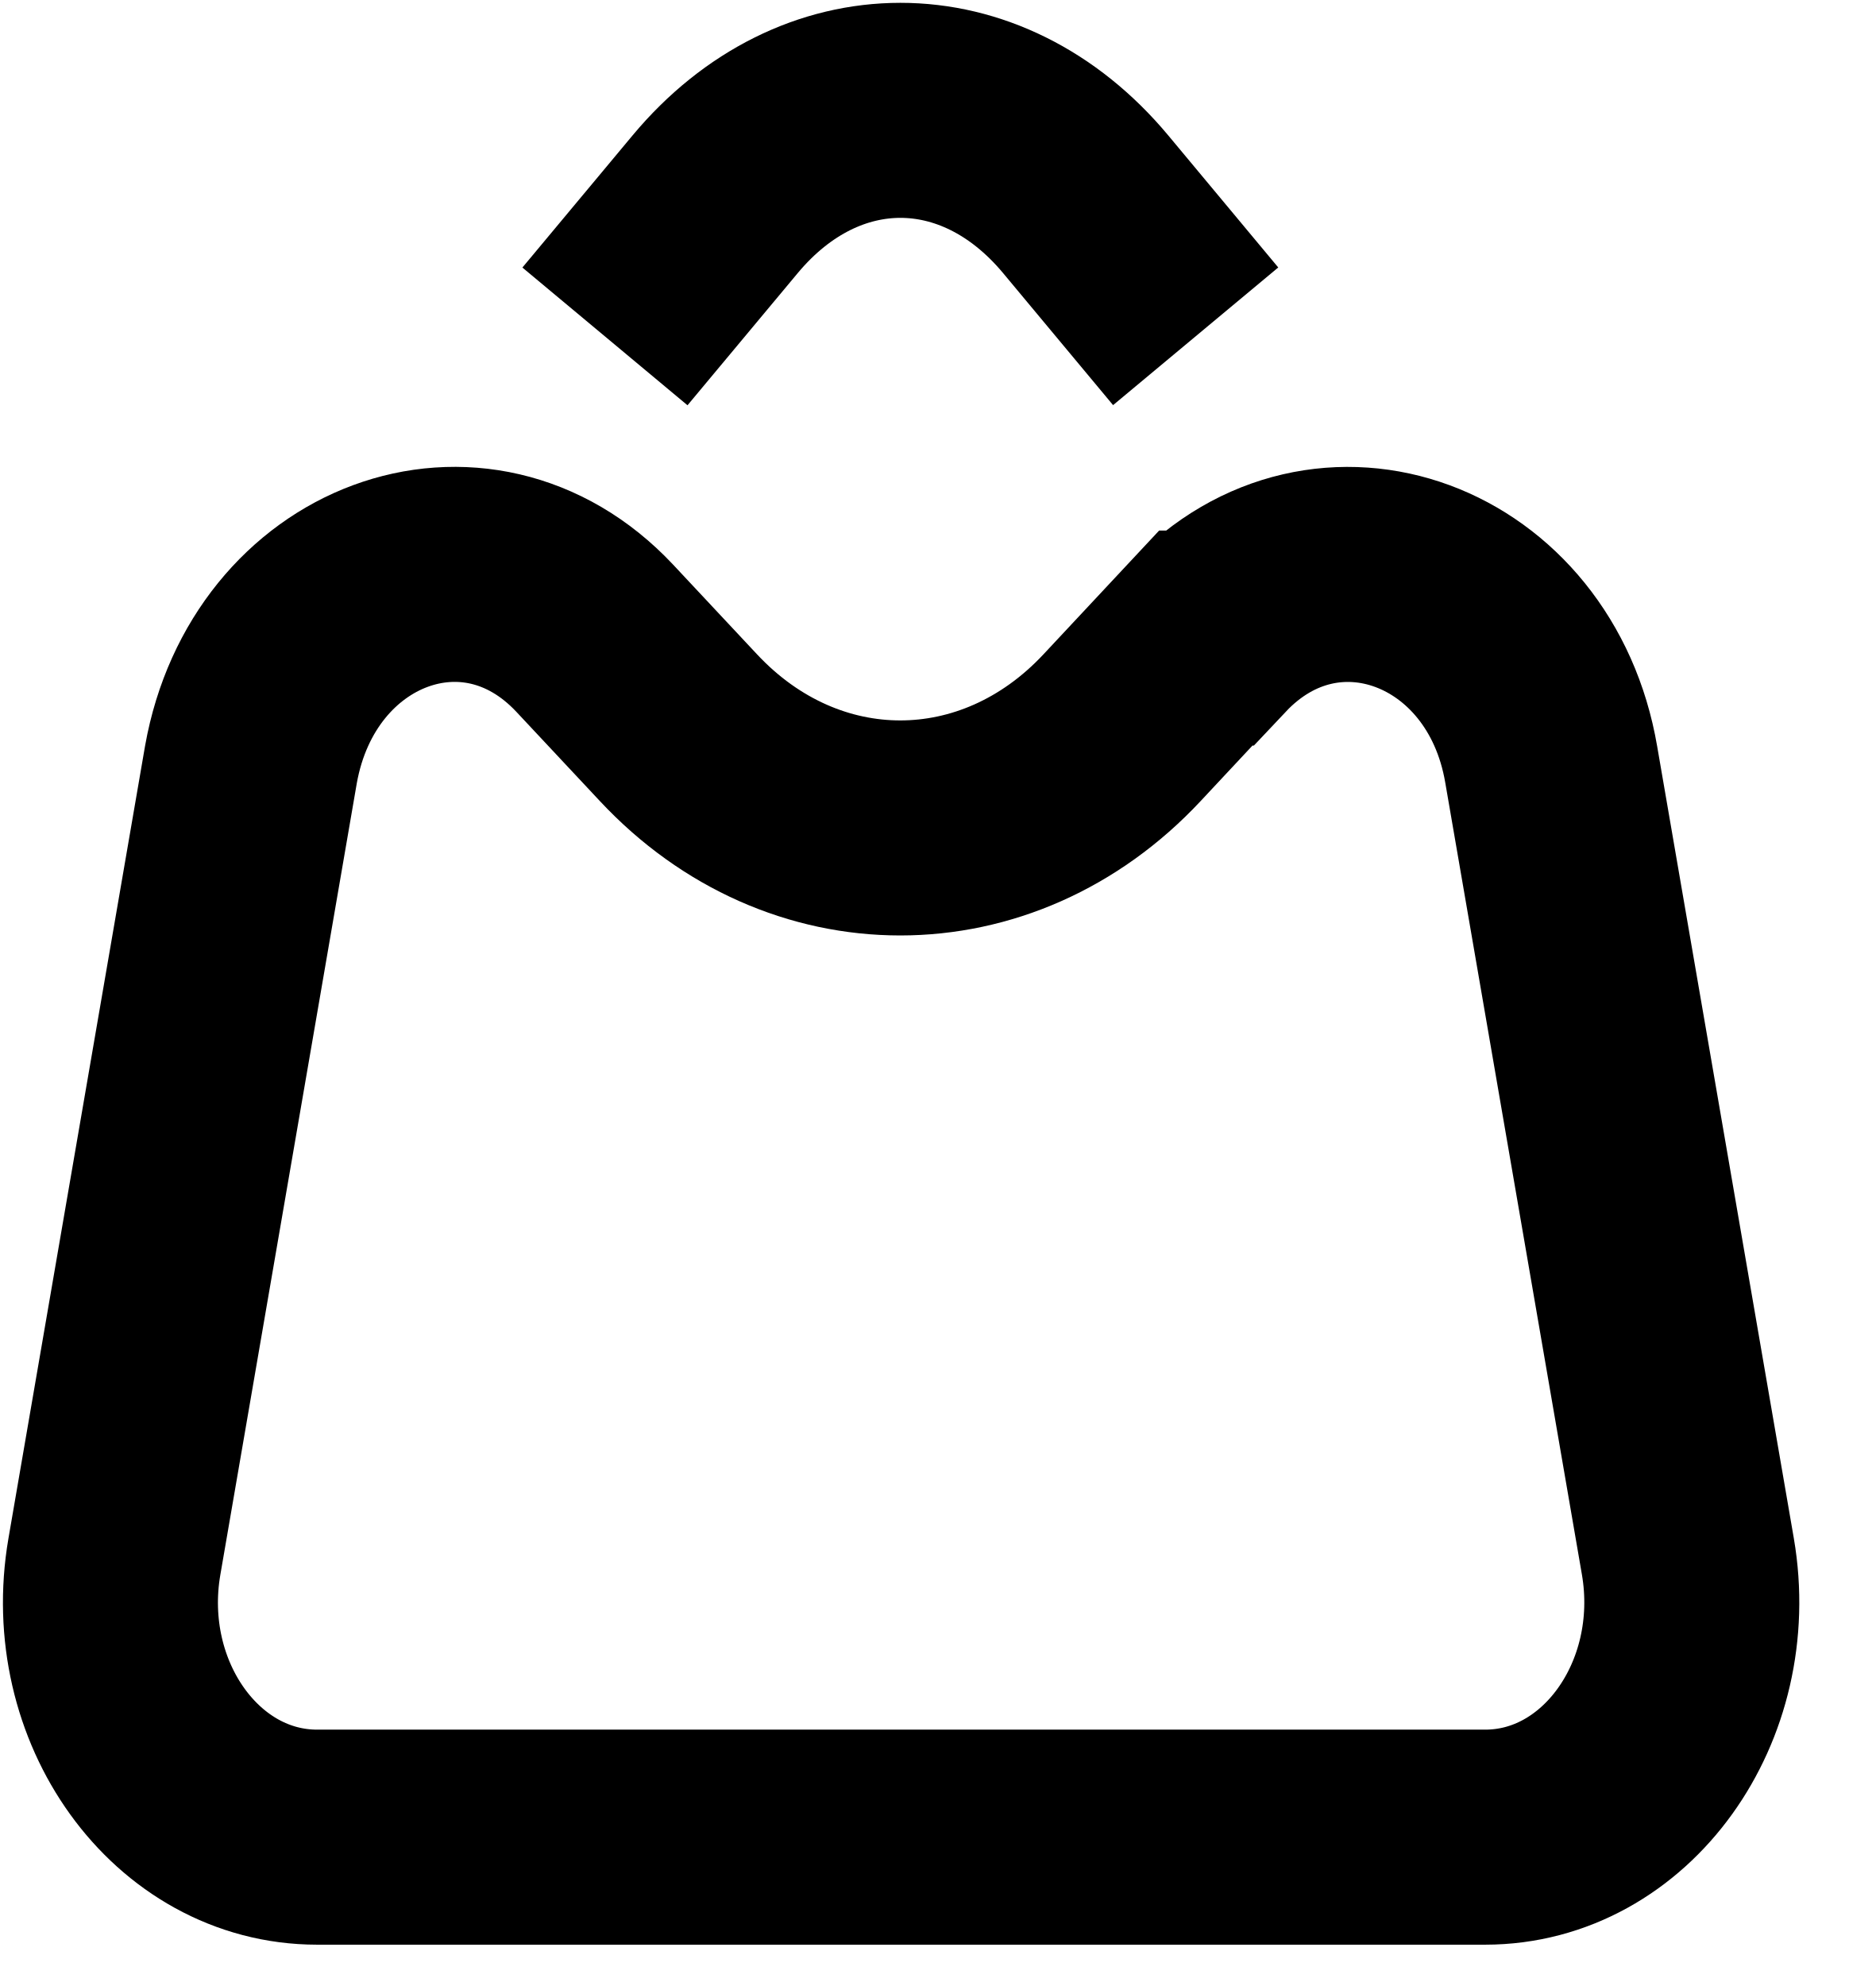
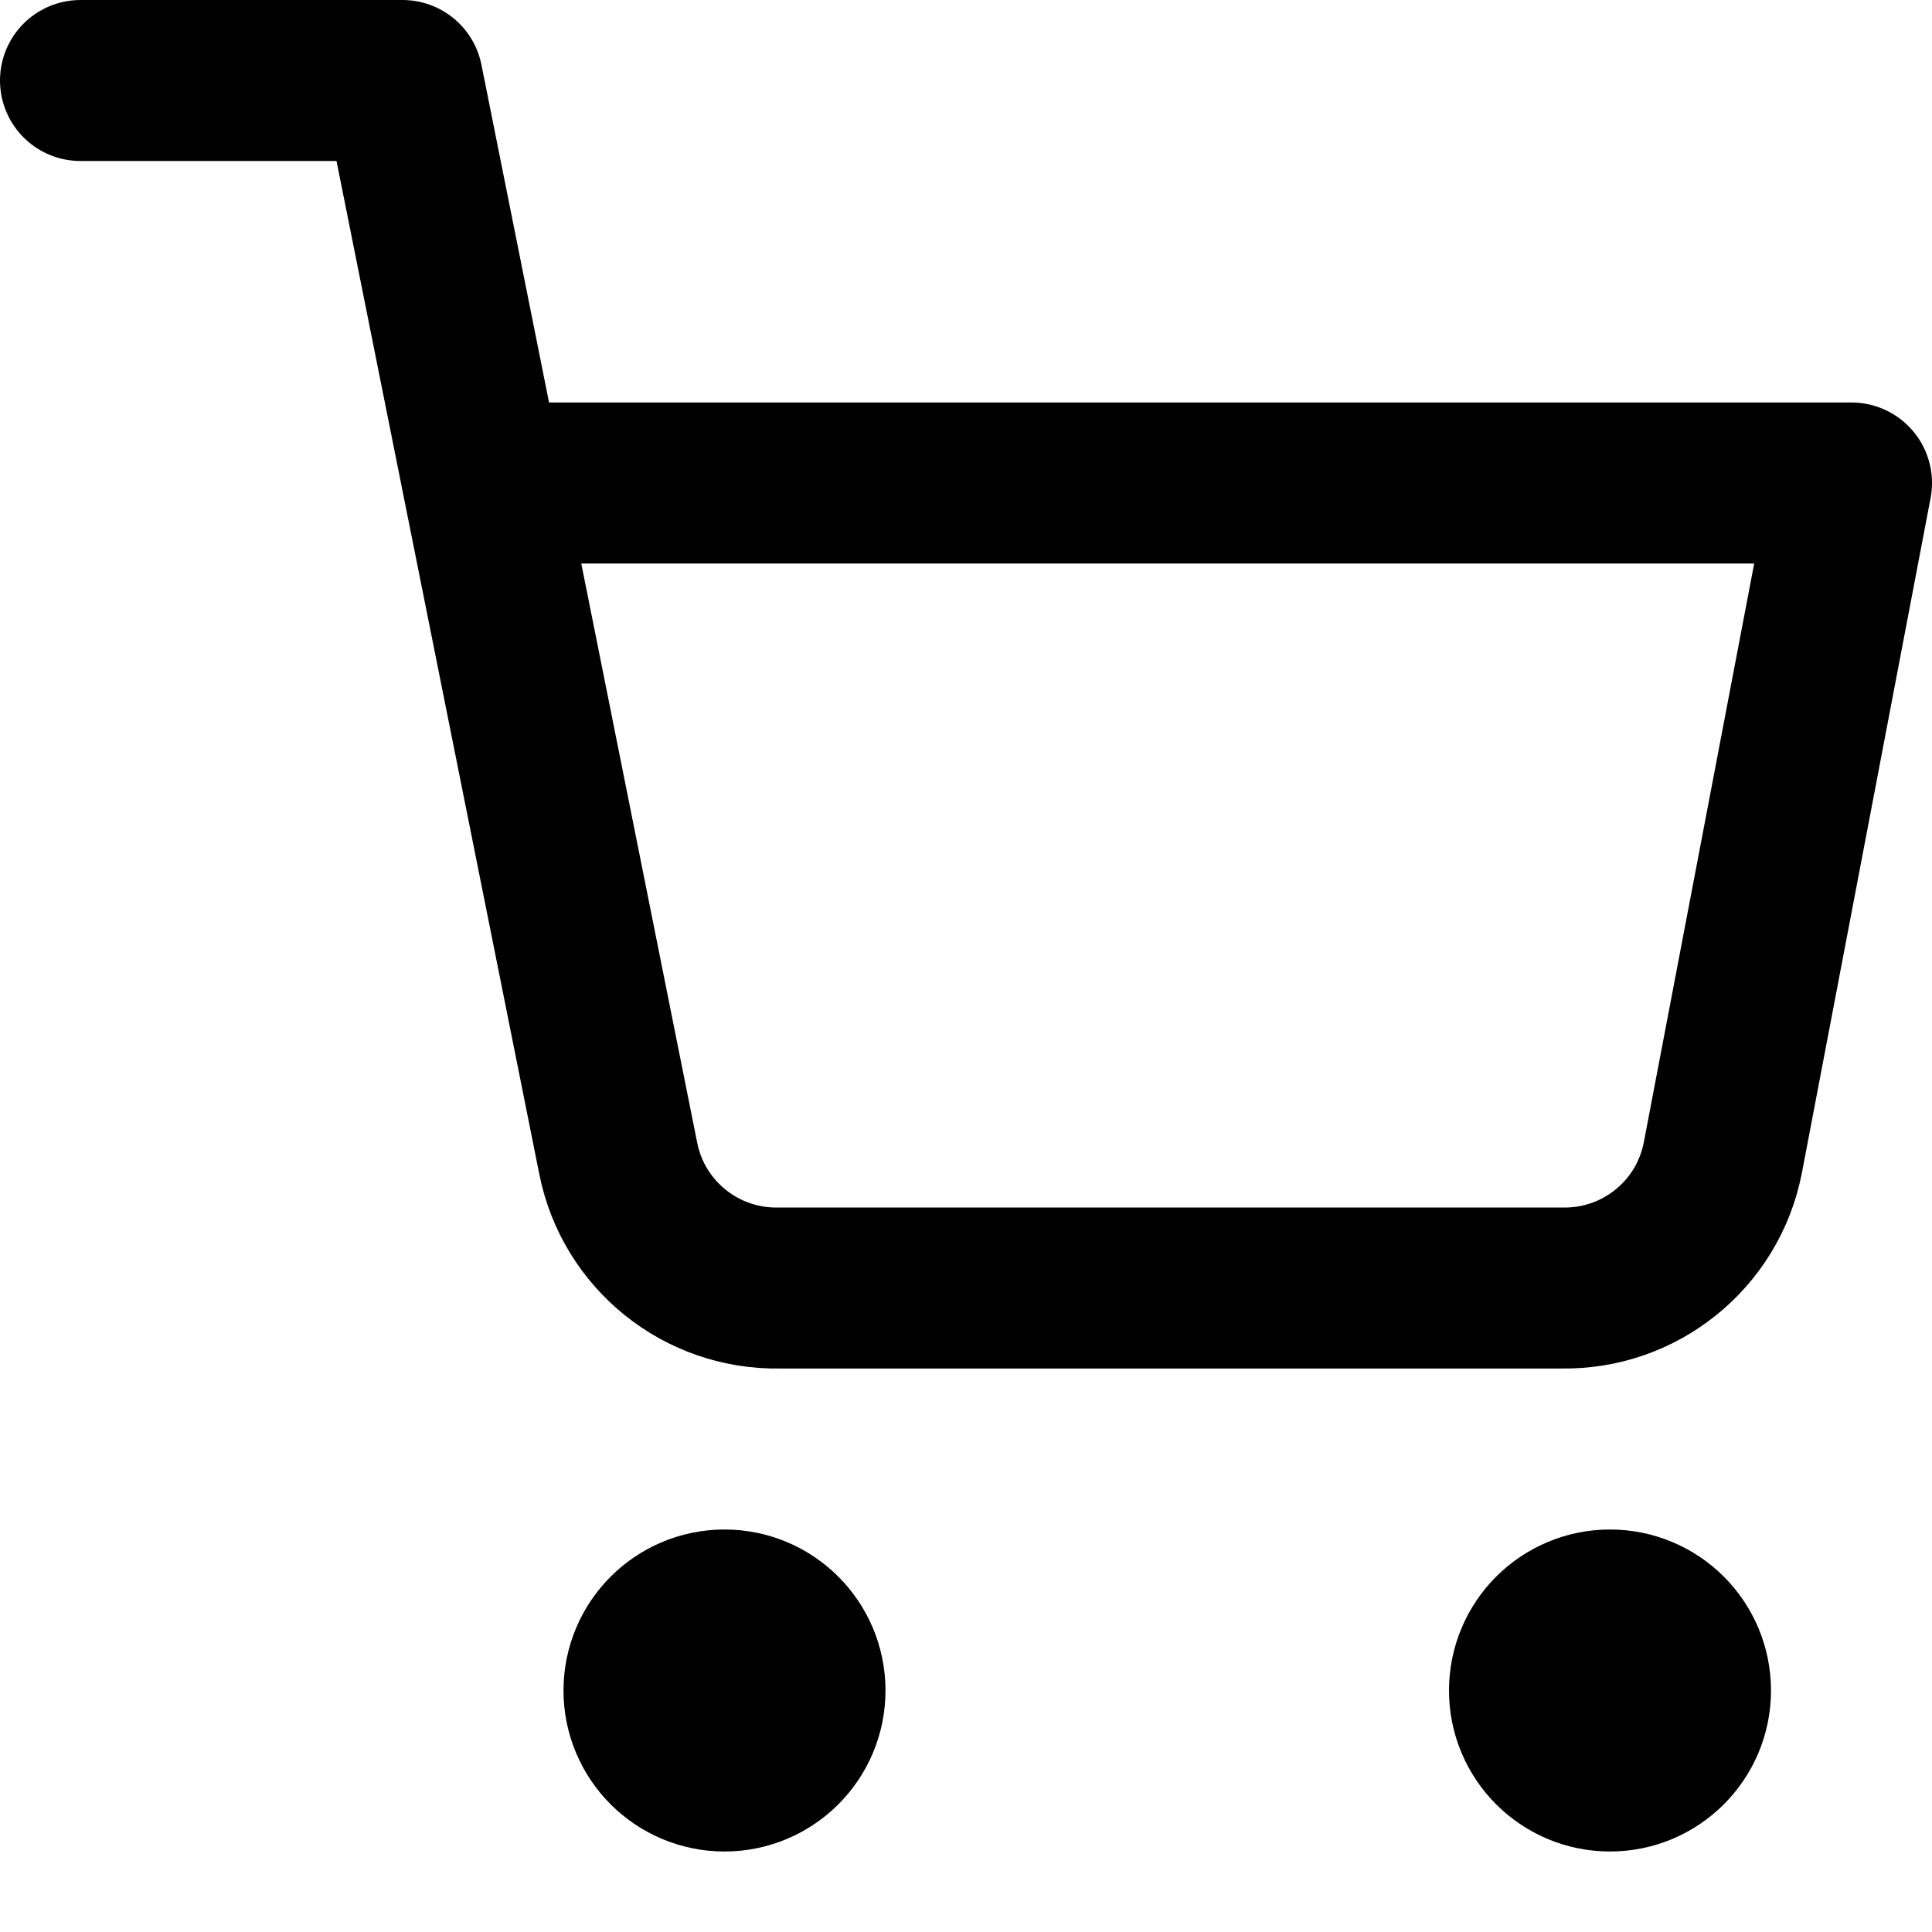
- <svg xmlns="http://www.w3.org/2000/svg" width="100%" height="100%" viewBox="0 0 17 18" fill="none">
-   <path d="m10.931 5.783-.759.812c-1.132 1.212-2.89 1.212-4.022 0l-.76-.812C4.313 4.637 2.568 5.29 2.275 6.928l-1.238 7.18c-.227 1.318.652 2.543 1.838 2.543h10.588c1.185 0 2.064-1.225 1.838-2.544l-1.239-7.179c-.28-1.638-2.037-2.29-3.116-1.145h-.014ZM10.839 3.048 9.84 1.849C8.894.717 7.43.717 6.484 1.85l-1 1.199" stroke="currentColor" stroke-width="1.949" stroke-miterlimit="10" />
+ <svg xmlns="http://www.w3.org/2000/svg" width="24" height="24" viewBox="0 0 24 24" fill="none" stroke="currentColor" stroke-width="2" stroke-linecap="round" stroke-linejoin="round">
+   <circle cx="9" cy="21" r="1" />
+   <circle cx="20" cy="21" r="1" />
+   <path d="M1 1h4l2.68 13.39a2 2 0 0 0 2 1.61h9.72a2 2 0 0 0 2-1.61L23 6H6" />
</svg>
